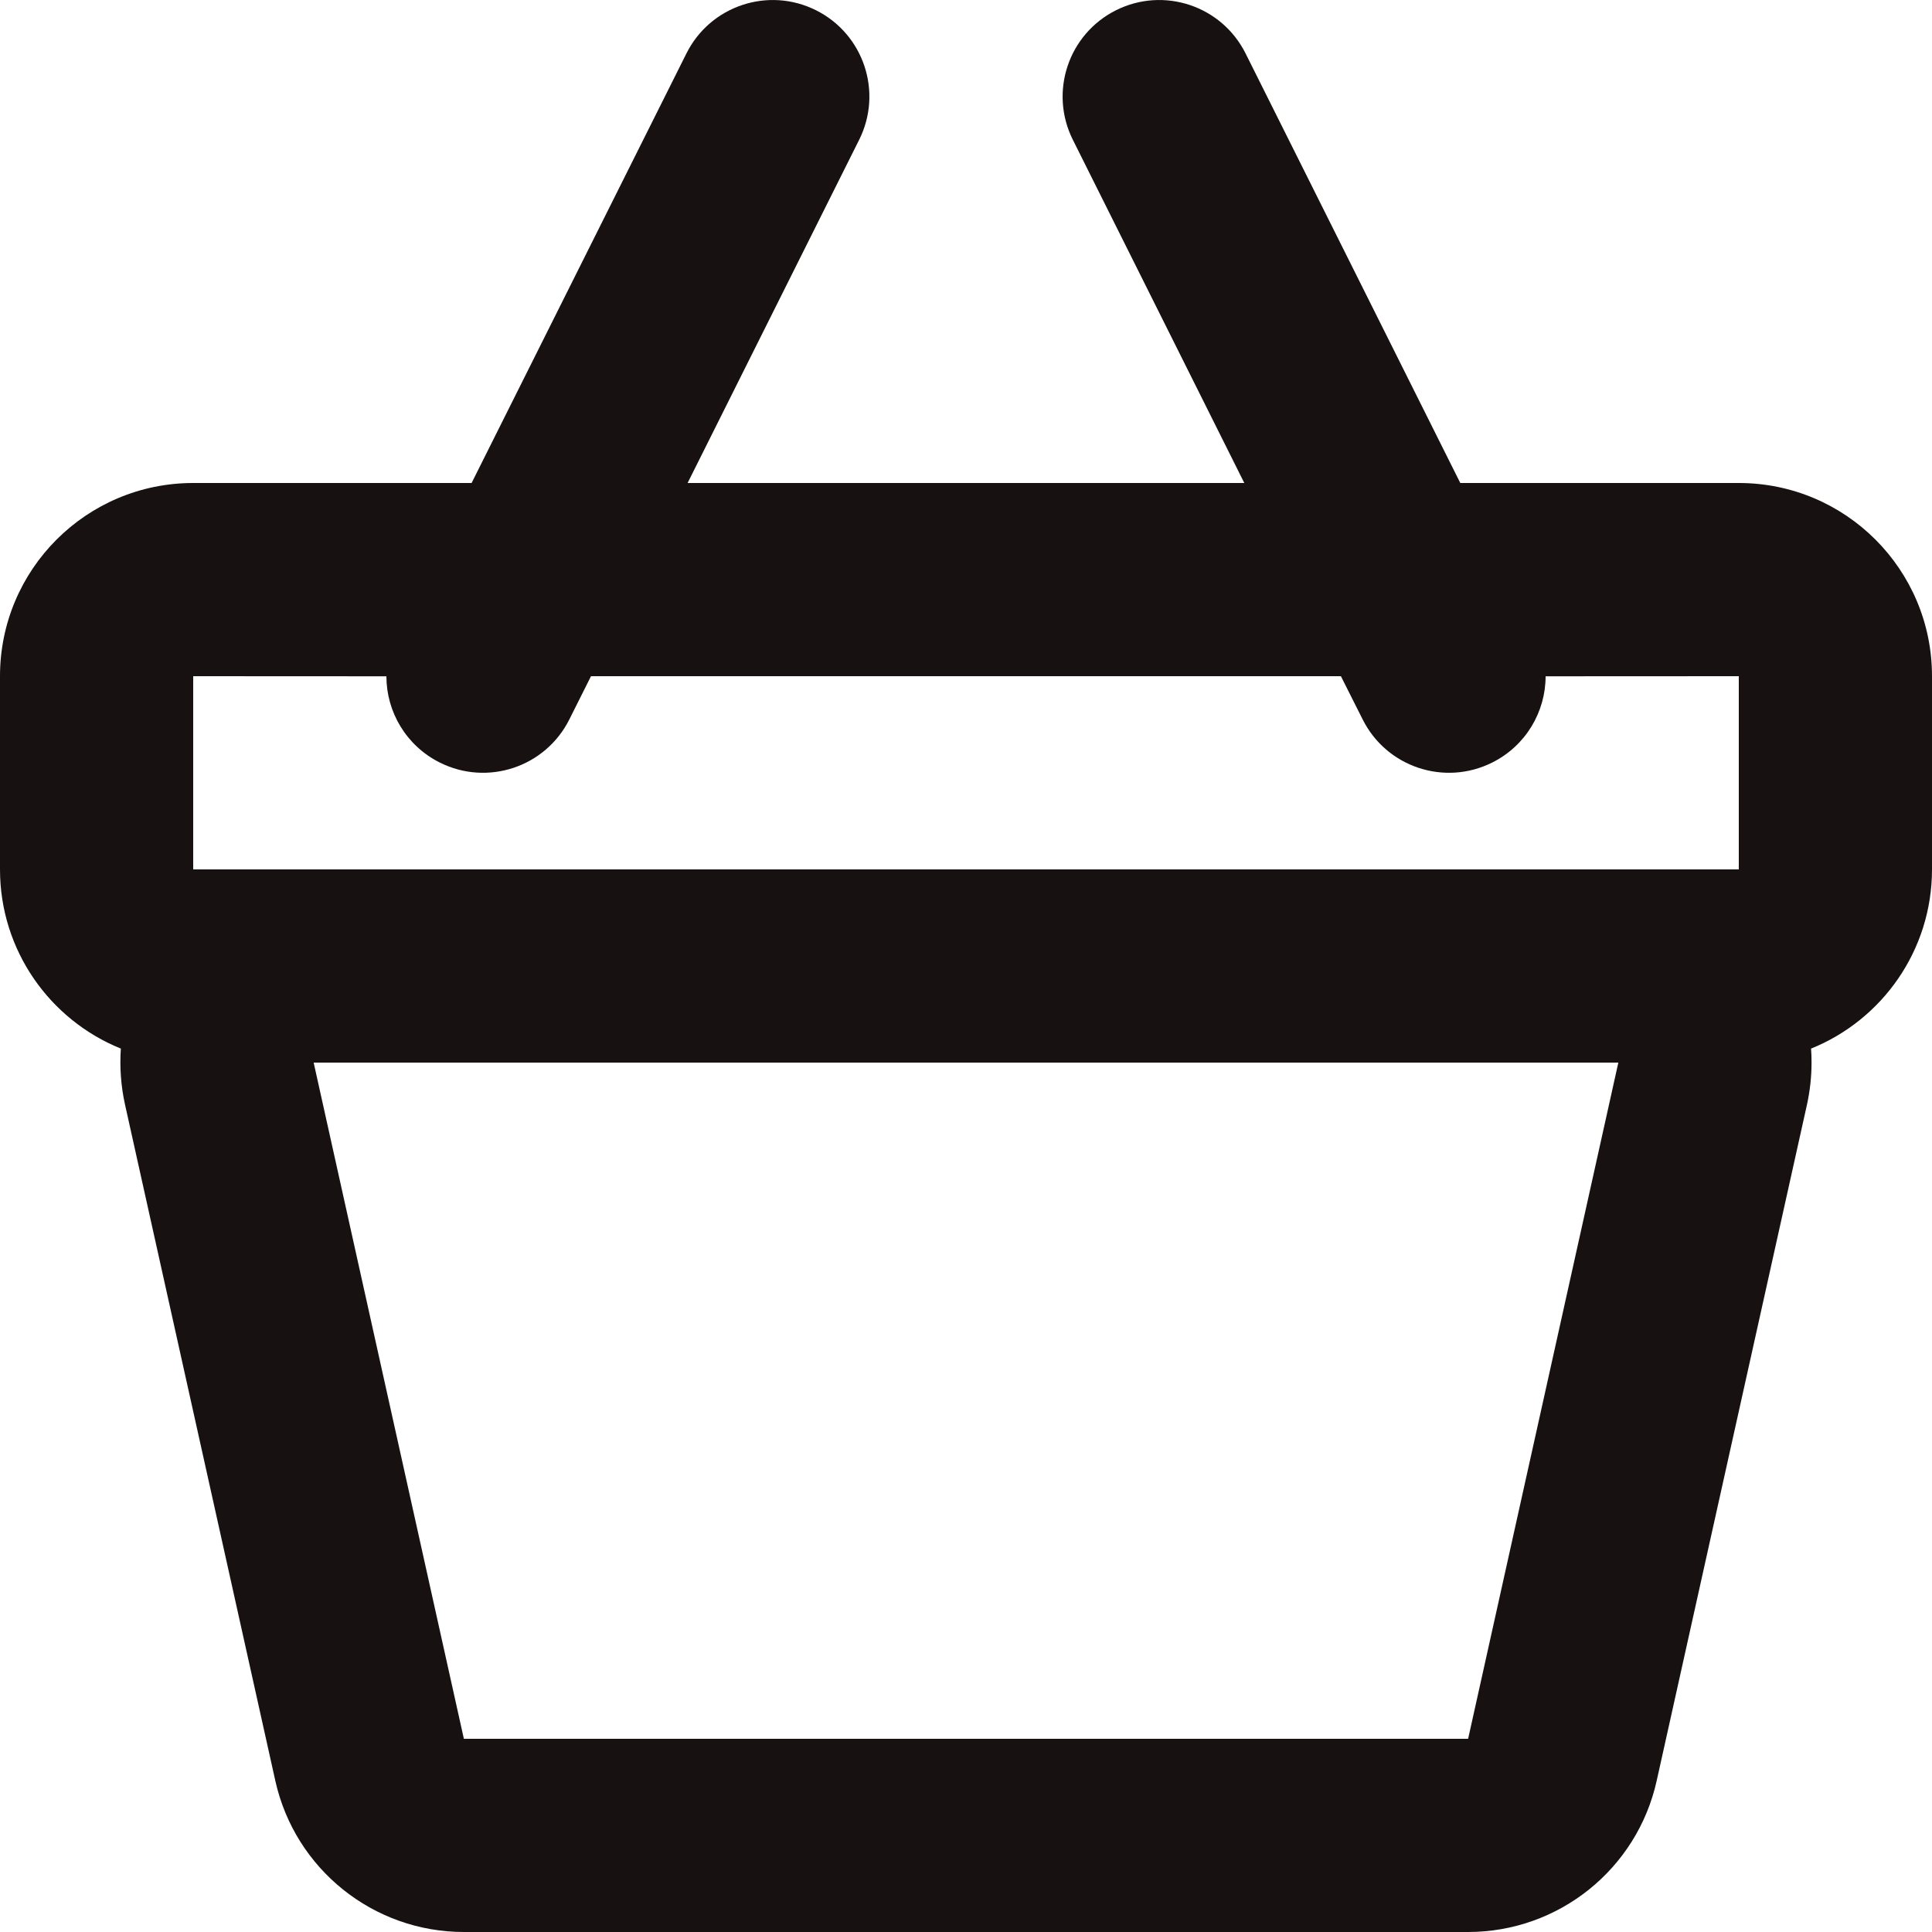
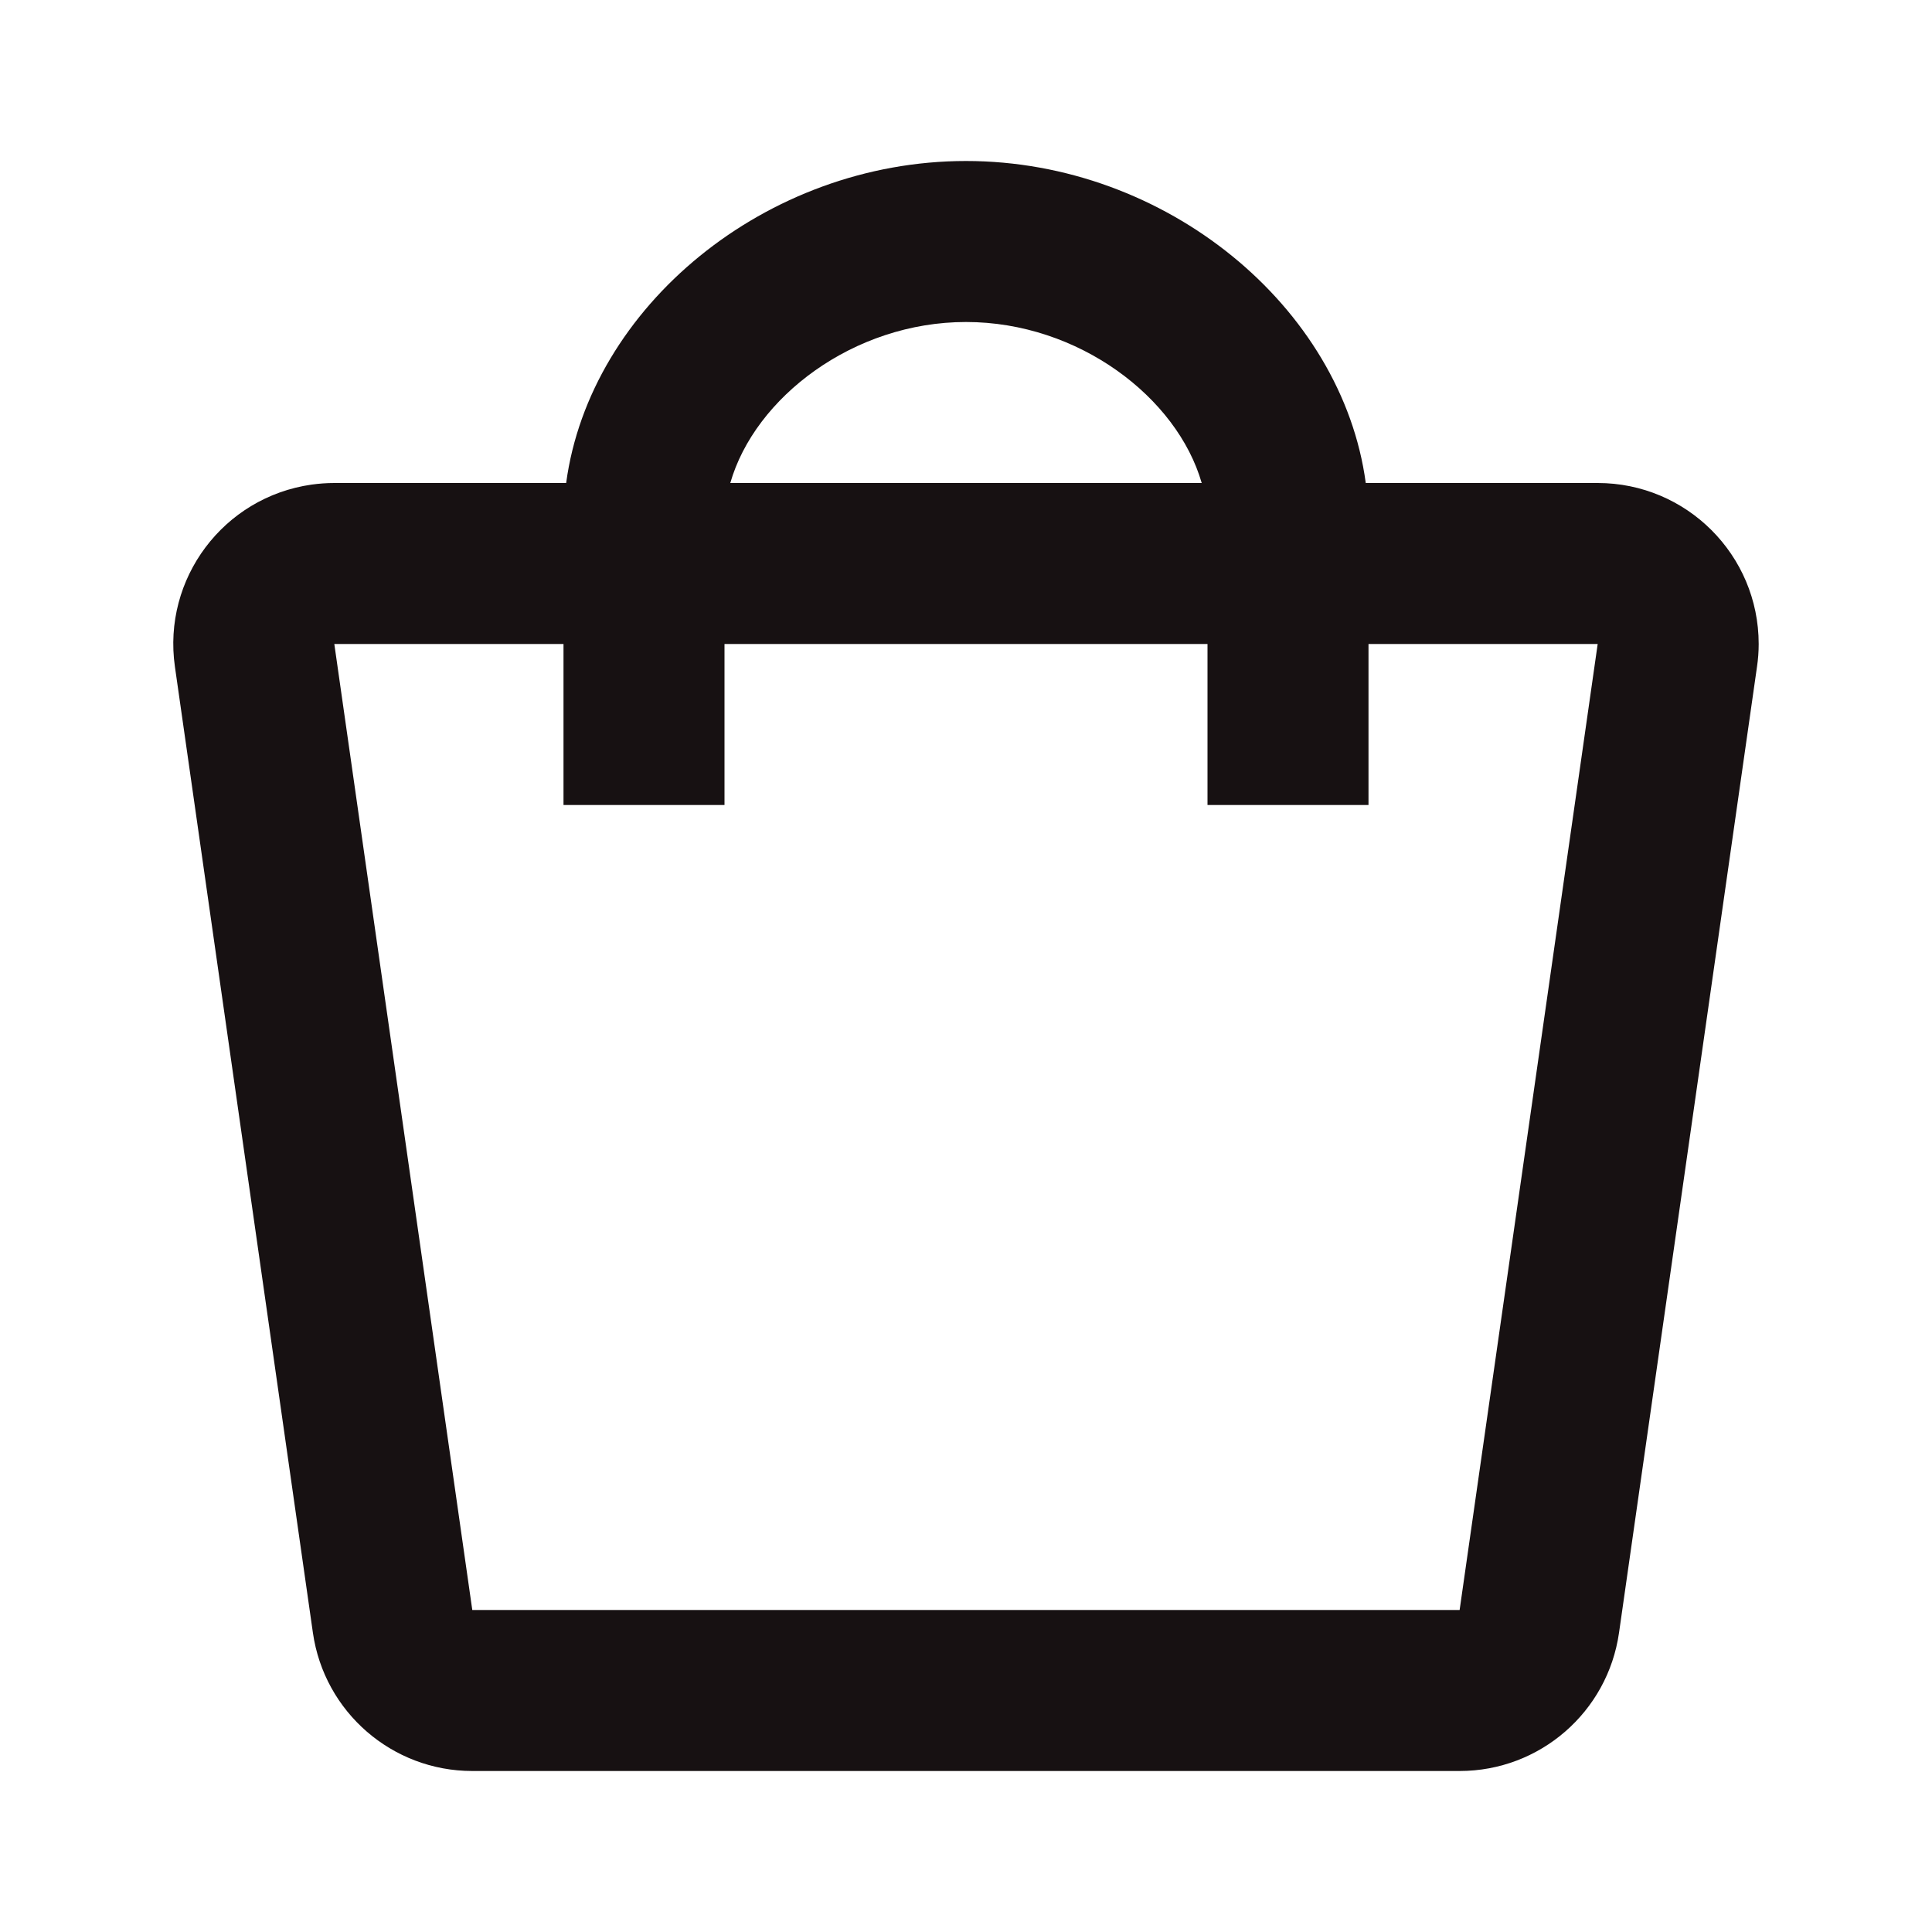
- <svg xmlns="http://www.w3.org/2000/svg" width="20" height="20" viewBox="0 0 20 20" fill="none">
-   <path fill-rule="evenodd" clip-rule="evenodd" d="M12.894 0.553L15.117 5L18 5C19.105 5 20 5.895 20 7V9C20 9.84 19.482 10.559 18.748 10.855C18.752 10.903 18.753 10.951 18.753 11C18.753 11.146 18.737 11.291 18.706 11.434L17.15 18.434C16.947 19.349 16.135 20 15.198 20H4.802C3.865 20 3.053 19.349 2.85 18.434L1.294 11.434C1.251 11.239 1.238 11.044 1.251 10.855C0.518 10.559 0 9.84 0 9V7C0 5.895 0.895 5 2 5L4.882 5L7.106 0.553C7.353 0.059 7.953 -0.141 8.447 0.106C8.941 0.353 9.141 0.953 8.894 1.447L7.118 5H12.881L11.106 1.447C10.859 0.953 11.059 0.353 11.553 0.106C12.047 -0.141 12.647 0.059 12.894 0.553ZM16.753 11H3.247L4.802 18H15.198L16.753 11ZM2 7L4 7.001C4 7.367 4.203 7.719 4.553 7.894C5.047 8.141 5.647 7.941 5.894 7.447L6.118 7H13.881L14.106 7.447C14.353 7.941 14.953 8.141 15.447 7.894C15.797 7.719 16 7.367 16 7.001L18 7V9H2V7Z" fill="#171112" />
+ <svg xmlns="http://www.w3.org/2000/svg" width="24" height="24" viewBox="0 0 24 24" fill="none">
+   <g id="shopping-tote-24-outlined">
+     <path id="icon" fill-rule="evenodd" clip-rule="evenodd" d="M7.033 6C7.327 3.815 9.511 2 12 2C14.489 2 16.672 3.815 16.966 6H19.847C20.951 6 21.847 6.895 21.847 8C21.847 8.095 21.84 8.189 21.826 8.283L20.112 20.283C19.971 21.268 19.128 22 18.132 22H5.867C4.872 22 4.028 21.268 3.887 20.283L2.173 8.283C2.016 7.189 2.776 6.176 3.87 6.02C3.963 6.007 4.058 6 4.153 6H7.033ZM14.928 6C14.623 4.938 13.398 4 12 4C10.602 4 9.376 4.938 9.072 6H14.928ZM4.153 8H7V10H9V8H15V10H17V8H19.847L18.132 20H5.867L4.153 8Z" fill="#171112" />
+   </g>
</svg>
